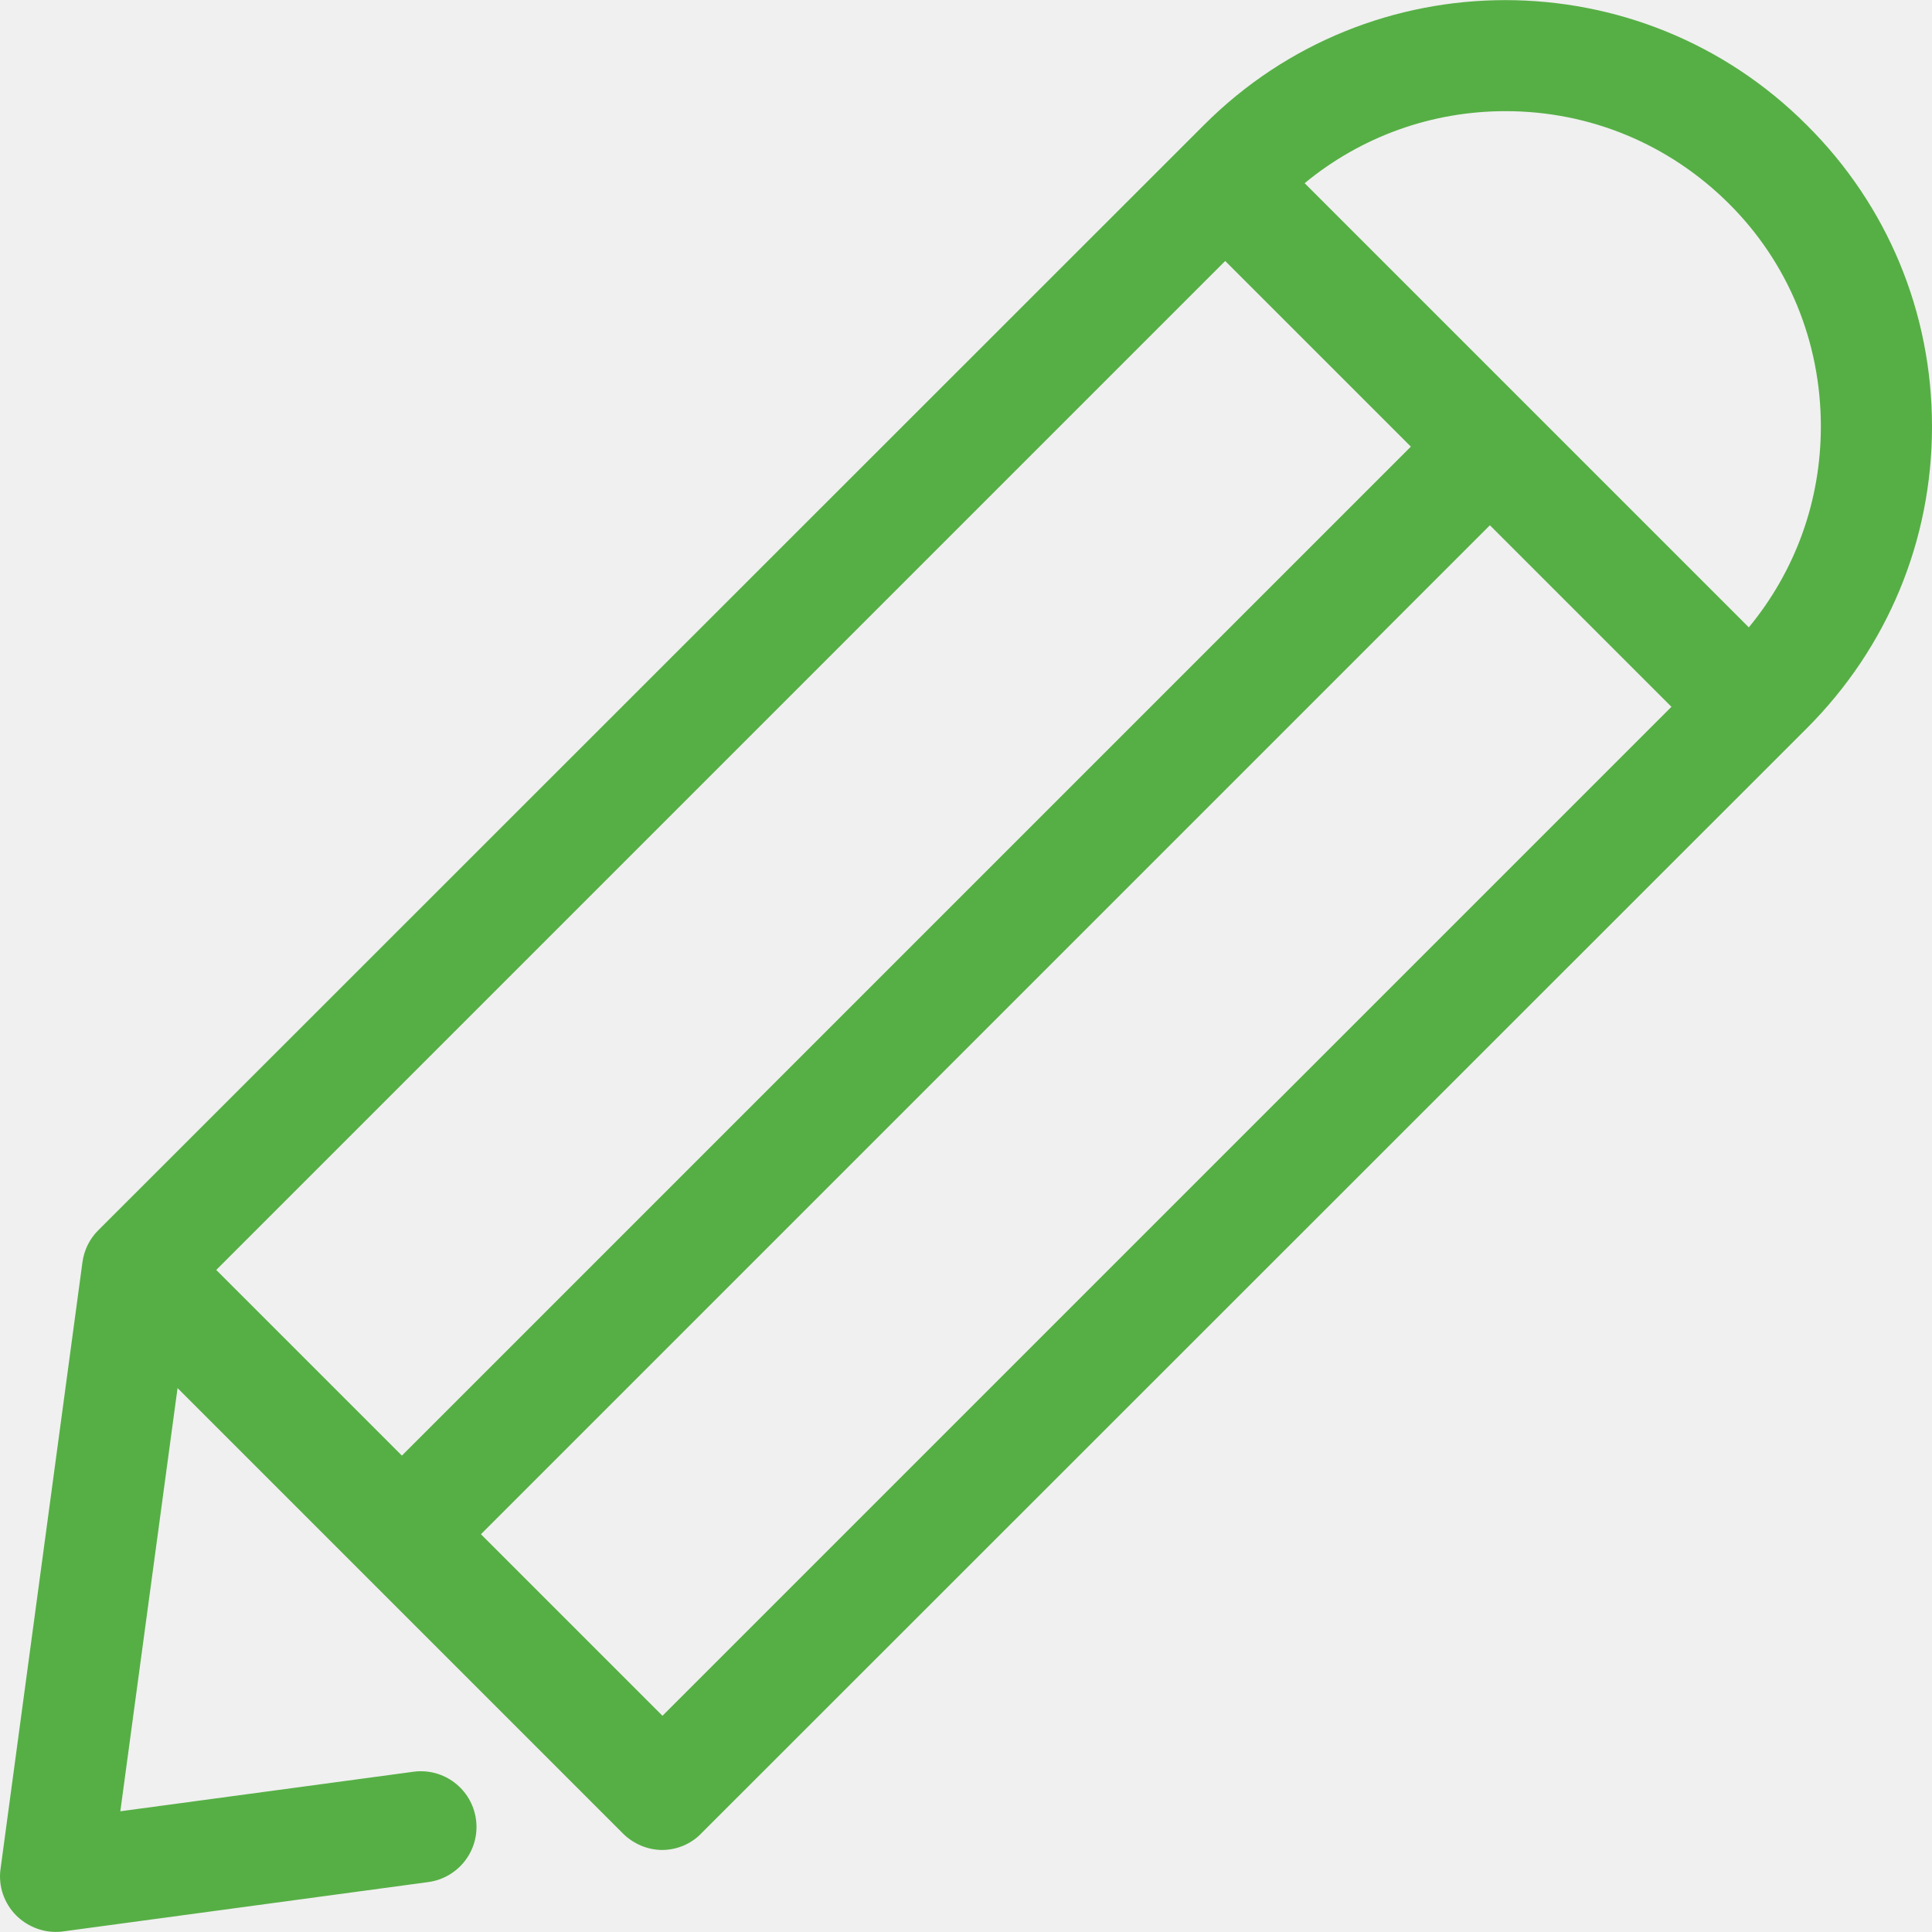
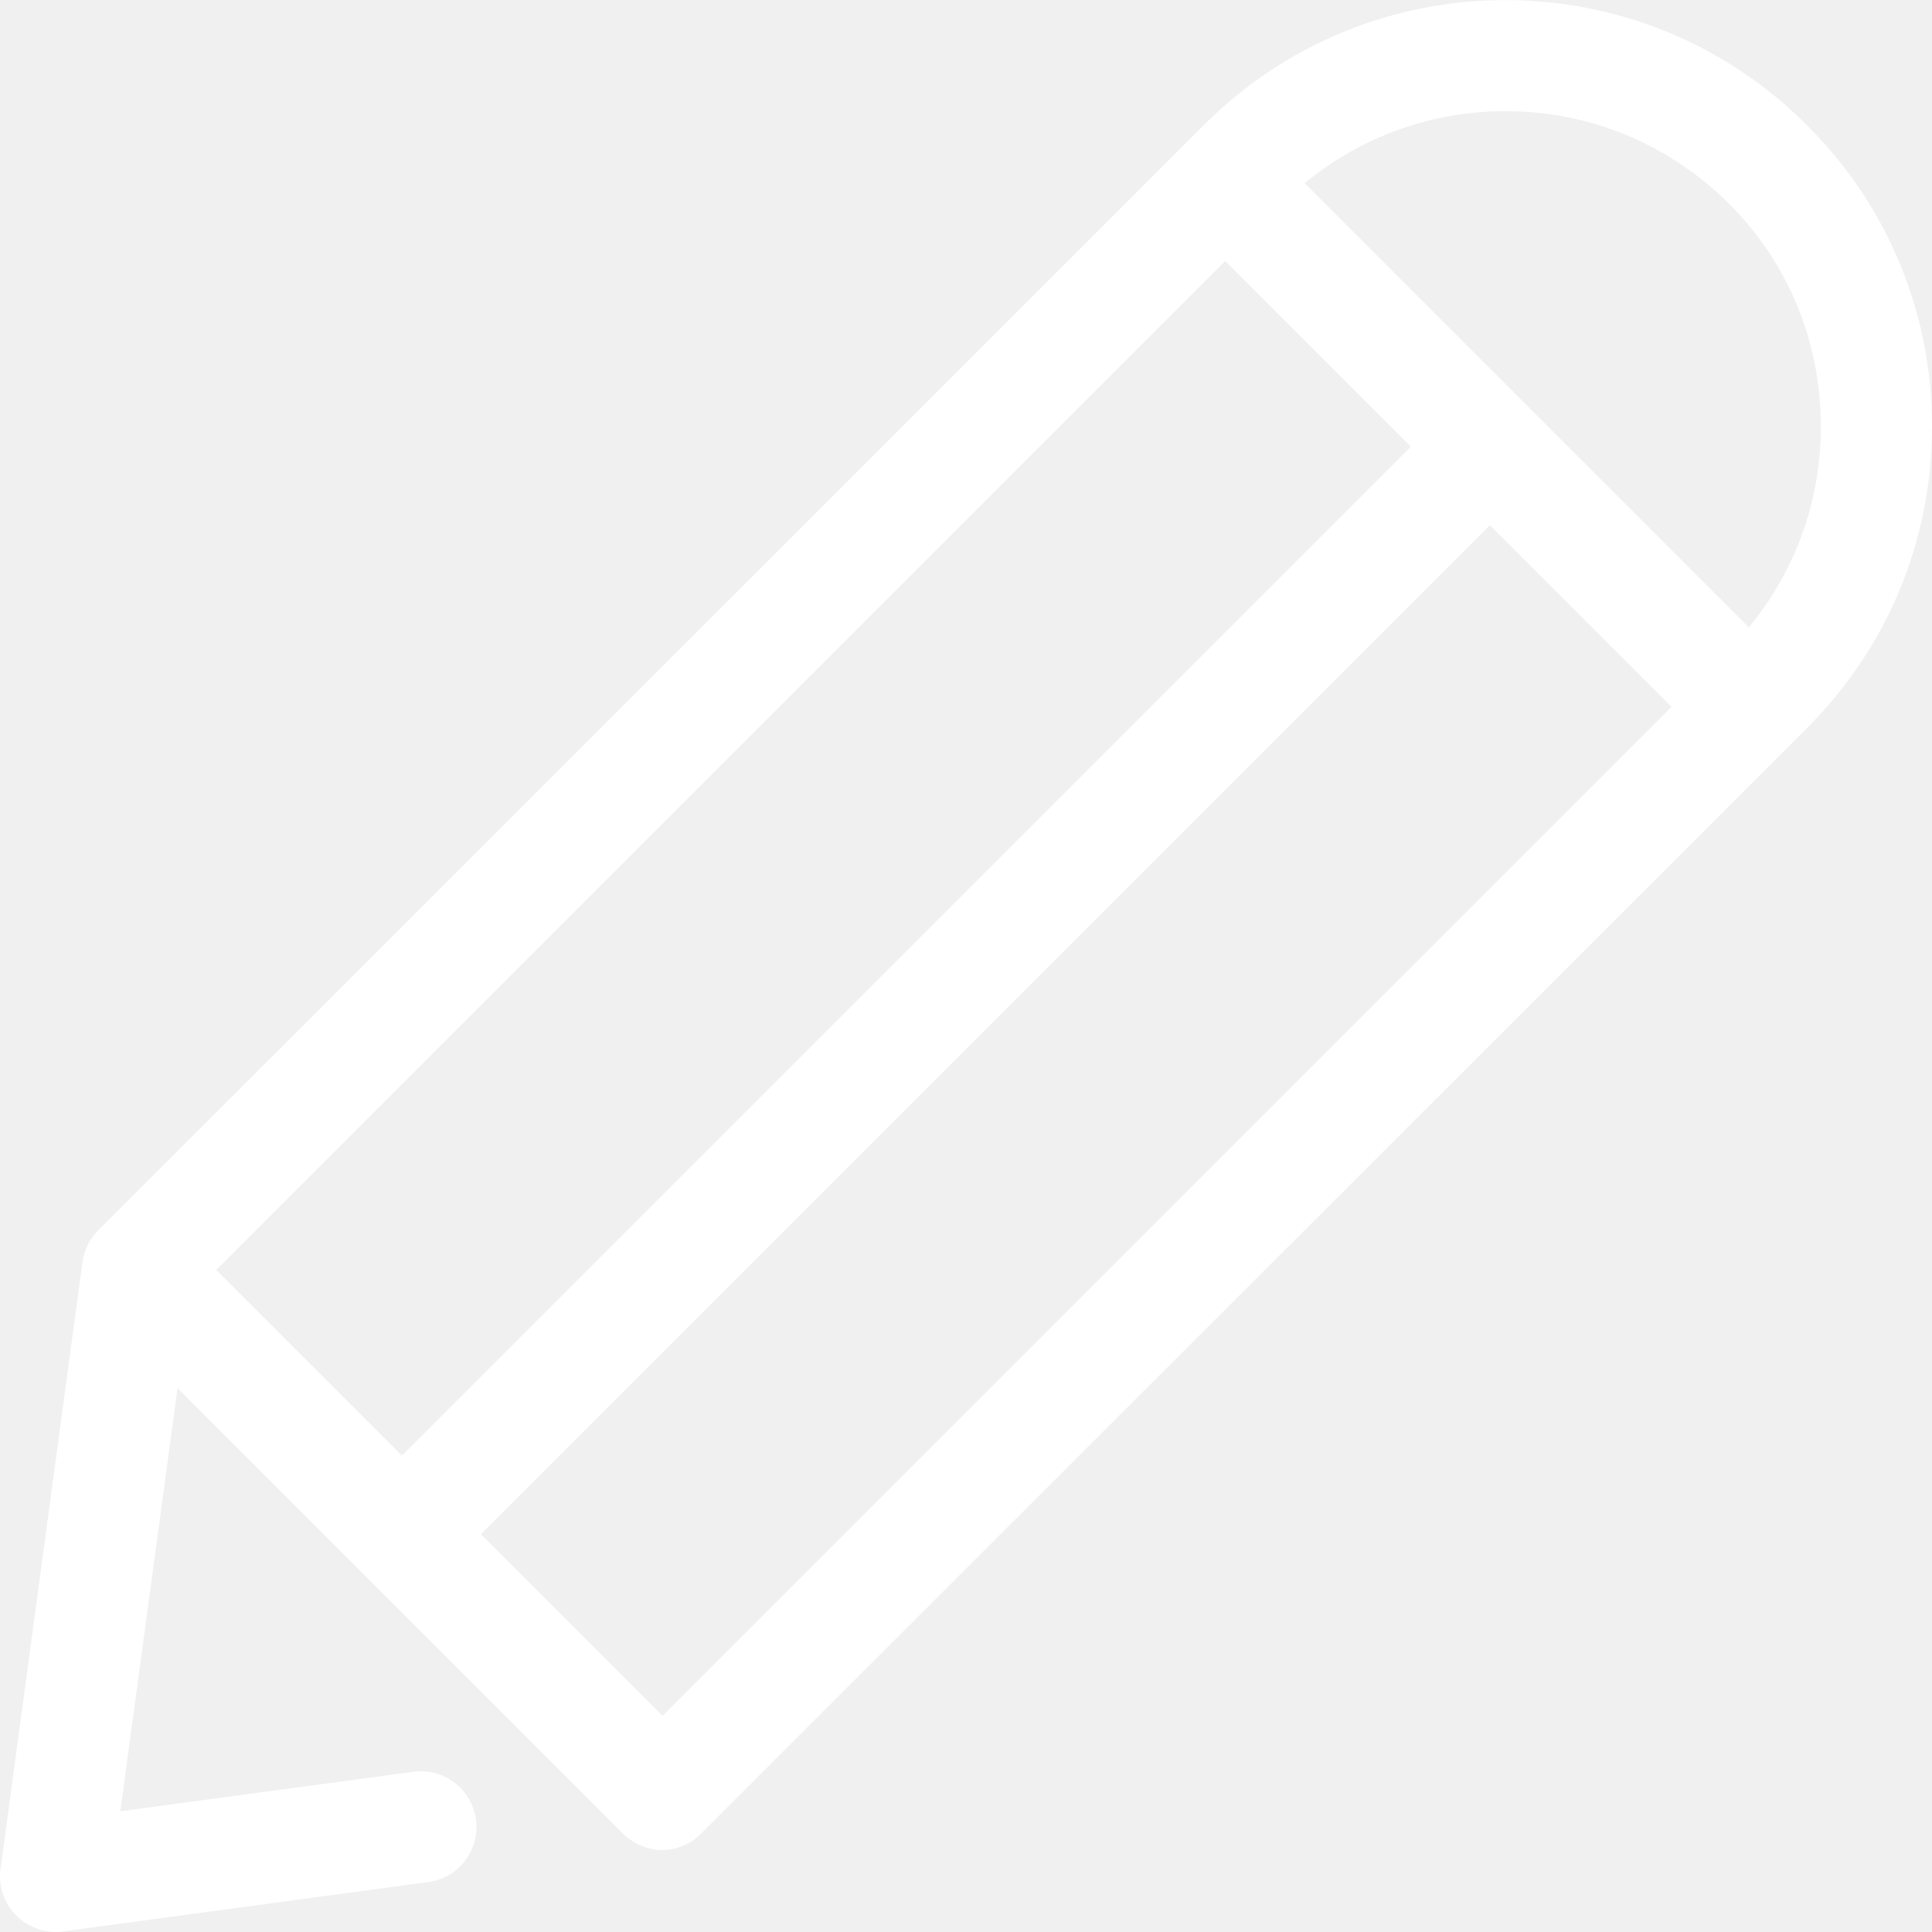
<svg xmlns="http://www.w3.org/2000/svg" version="1.1" id="Capa_1" x="0px" y="0px" viewBox="0 0 469.331 469.331" style="enable-background:new 0 0 469.331 469.331;" xml:space="preserve" width="512px" height="512px">
  <g>
-     <path class="bg-success" d="M438.931,30.403c-40.4-40.5-106.1-40.5-146.5,0l-268.6,268.5c-2.1,2.1-3.4,4.8-3.8,7.7l-19.9,147.4   c-0.6,4.2,0.9,8.4,3.8,11.3c2.5,2.5,6,4,9.5,4c0.6,0,1.2,0,1.8-0.1l88.8-12c7.4-1,12.6-7.8,11.6-15.2c-1-7.4-7.8-12.6-15.2-11.6   l-71.2,9.6l13.9-102.8l108.2,108.2c2.5,2.5,6,4,9.5,4s7-1.4,9.5-4l268.6-268.5c19.6-19.6,30.4-45.6,30.4-73.3   S458.531,49.903,438.931,30.403z M297.631,63.403l45.1,45.1l-245.1,245.1l-45.1-45.1L297.631,63.403z M160.931,416.803l-44.1-44.1   l245.1-245.1l44.1,44.1L160.931,416.803z M424.831,152.403l-107.9-107.9c13.7-11.3,30.8-17.5,48.8-17.5c20.5,0,39.7,8,54.2,22.4   s22.4,33.7,22.4,54.2C442.331,121.703,436.131,138.703,424.831,152.403z" fill="#56af45" />
+     <path class="bg-white" d="M438.931,30.403c-40.4-40.5-106.1-40.5-146.5,0l-268.6,268.5c-2.1,2.1-3.4,4.8-3.8,7.7l-19.9,147.4   c-0.6,4.2,0.9,8.4,3.8,11.3c2.5,2.5,6,4,9.5,4c0.6,0,1.2,0,1.8-0.1l88.8-12c7.4-1,12.6-7.8,11.6-15.2c-1-7.4-7.8-12.6-15.2-11.6   l-71.2,9.6l13.9-102.8l108.2,108.2c2.5,2.5,6,4,9.5,4s7-1.4,9.5-4l268.6-268.5c19.6-19.6,30.4-45.6,30.4-73.3   S458.531,49.903,438.931,30.403z M297.631,63.403l45.1,45.1l-245.1,245.1l-45.1-45.1L297.631,63.403z M160.931,416.803l-44.1-44.1   l245.1-245.1l44.1,44.1L160.931,416.803z M424.831,152.403l-107.9-107.9c13.7-11.3,30.8-17.5,48.8-17.5c20.5,0,39.7,8,54.2,22.4   s22.4,33.7,22.4,54.2C442.331,121.703,436.131,138.703,424.831,152.403z" fill="#fff" />
  </g>
  <g>
</g>
  <g>
</g>
  <g>
</g>
  <g>
</g>
  <g>
</g>
  <g>
</g>
  <g>
</g>
  <g>
</g>
  <g>
</g>
  <g>
</g>
  <g>
</g>
  <g>
</g>
  <g>
</g>
  <g>
</g>
  <g>
</g>
</svg>
